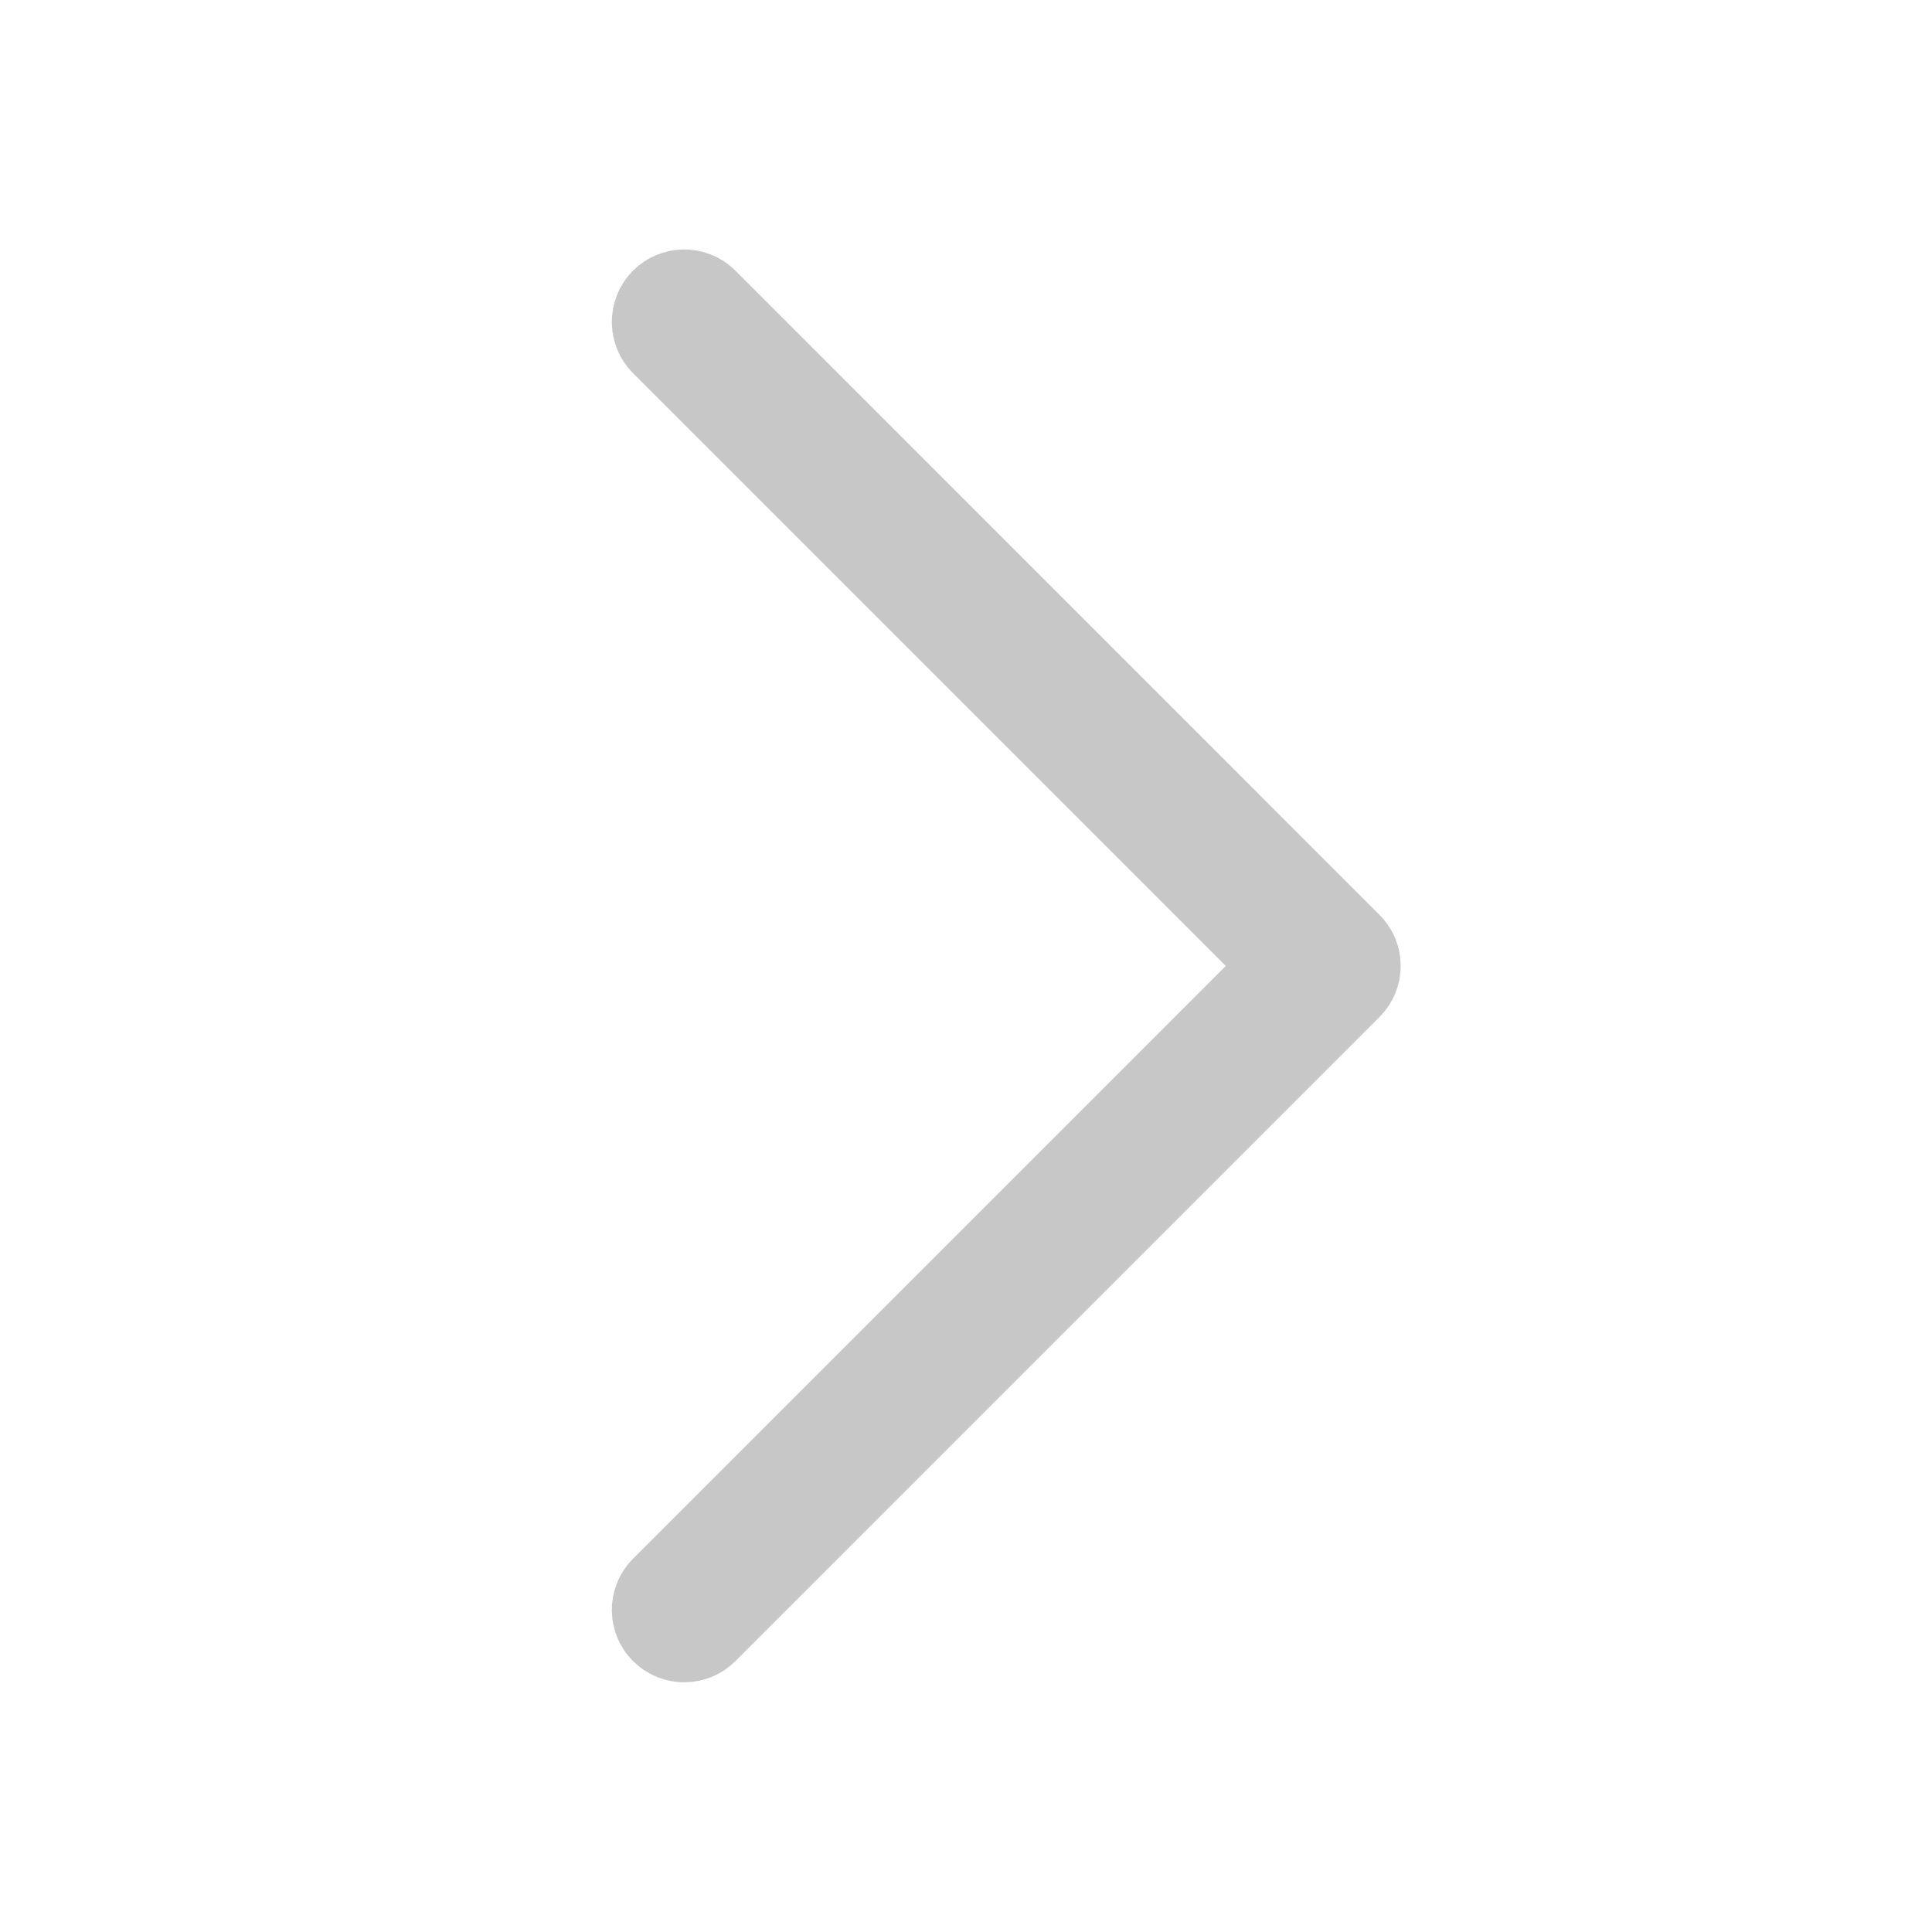
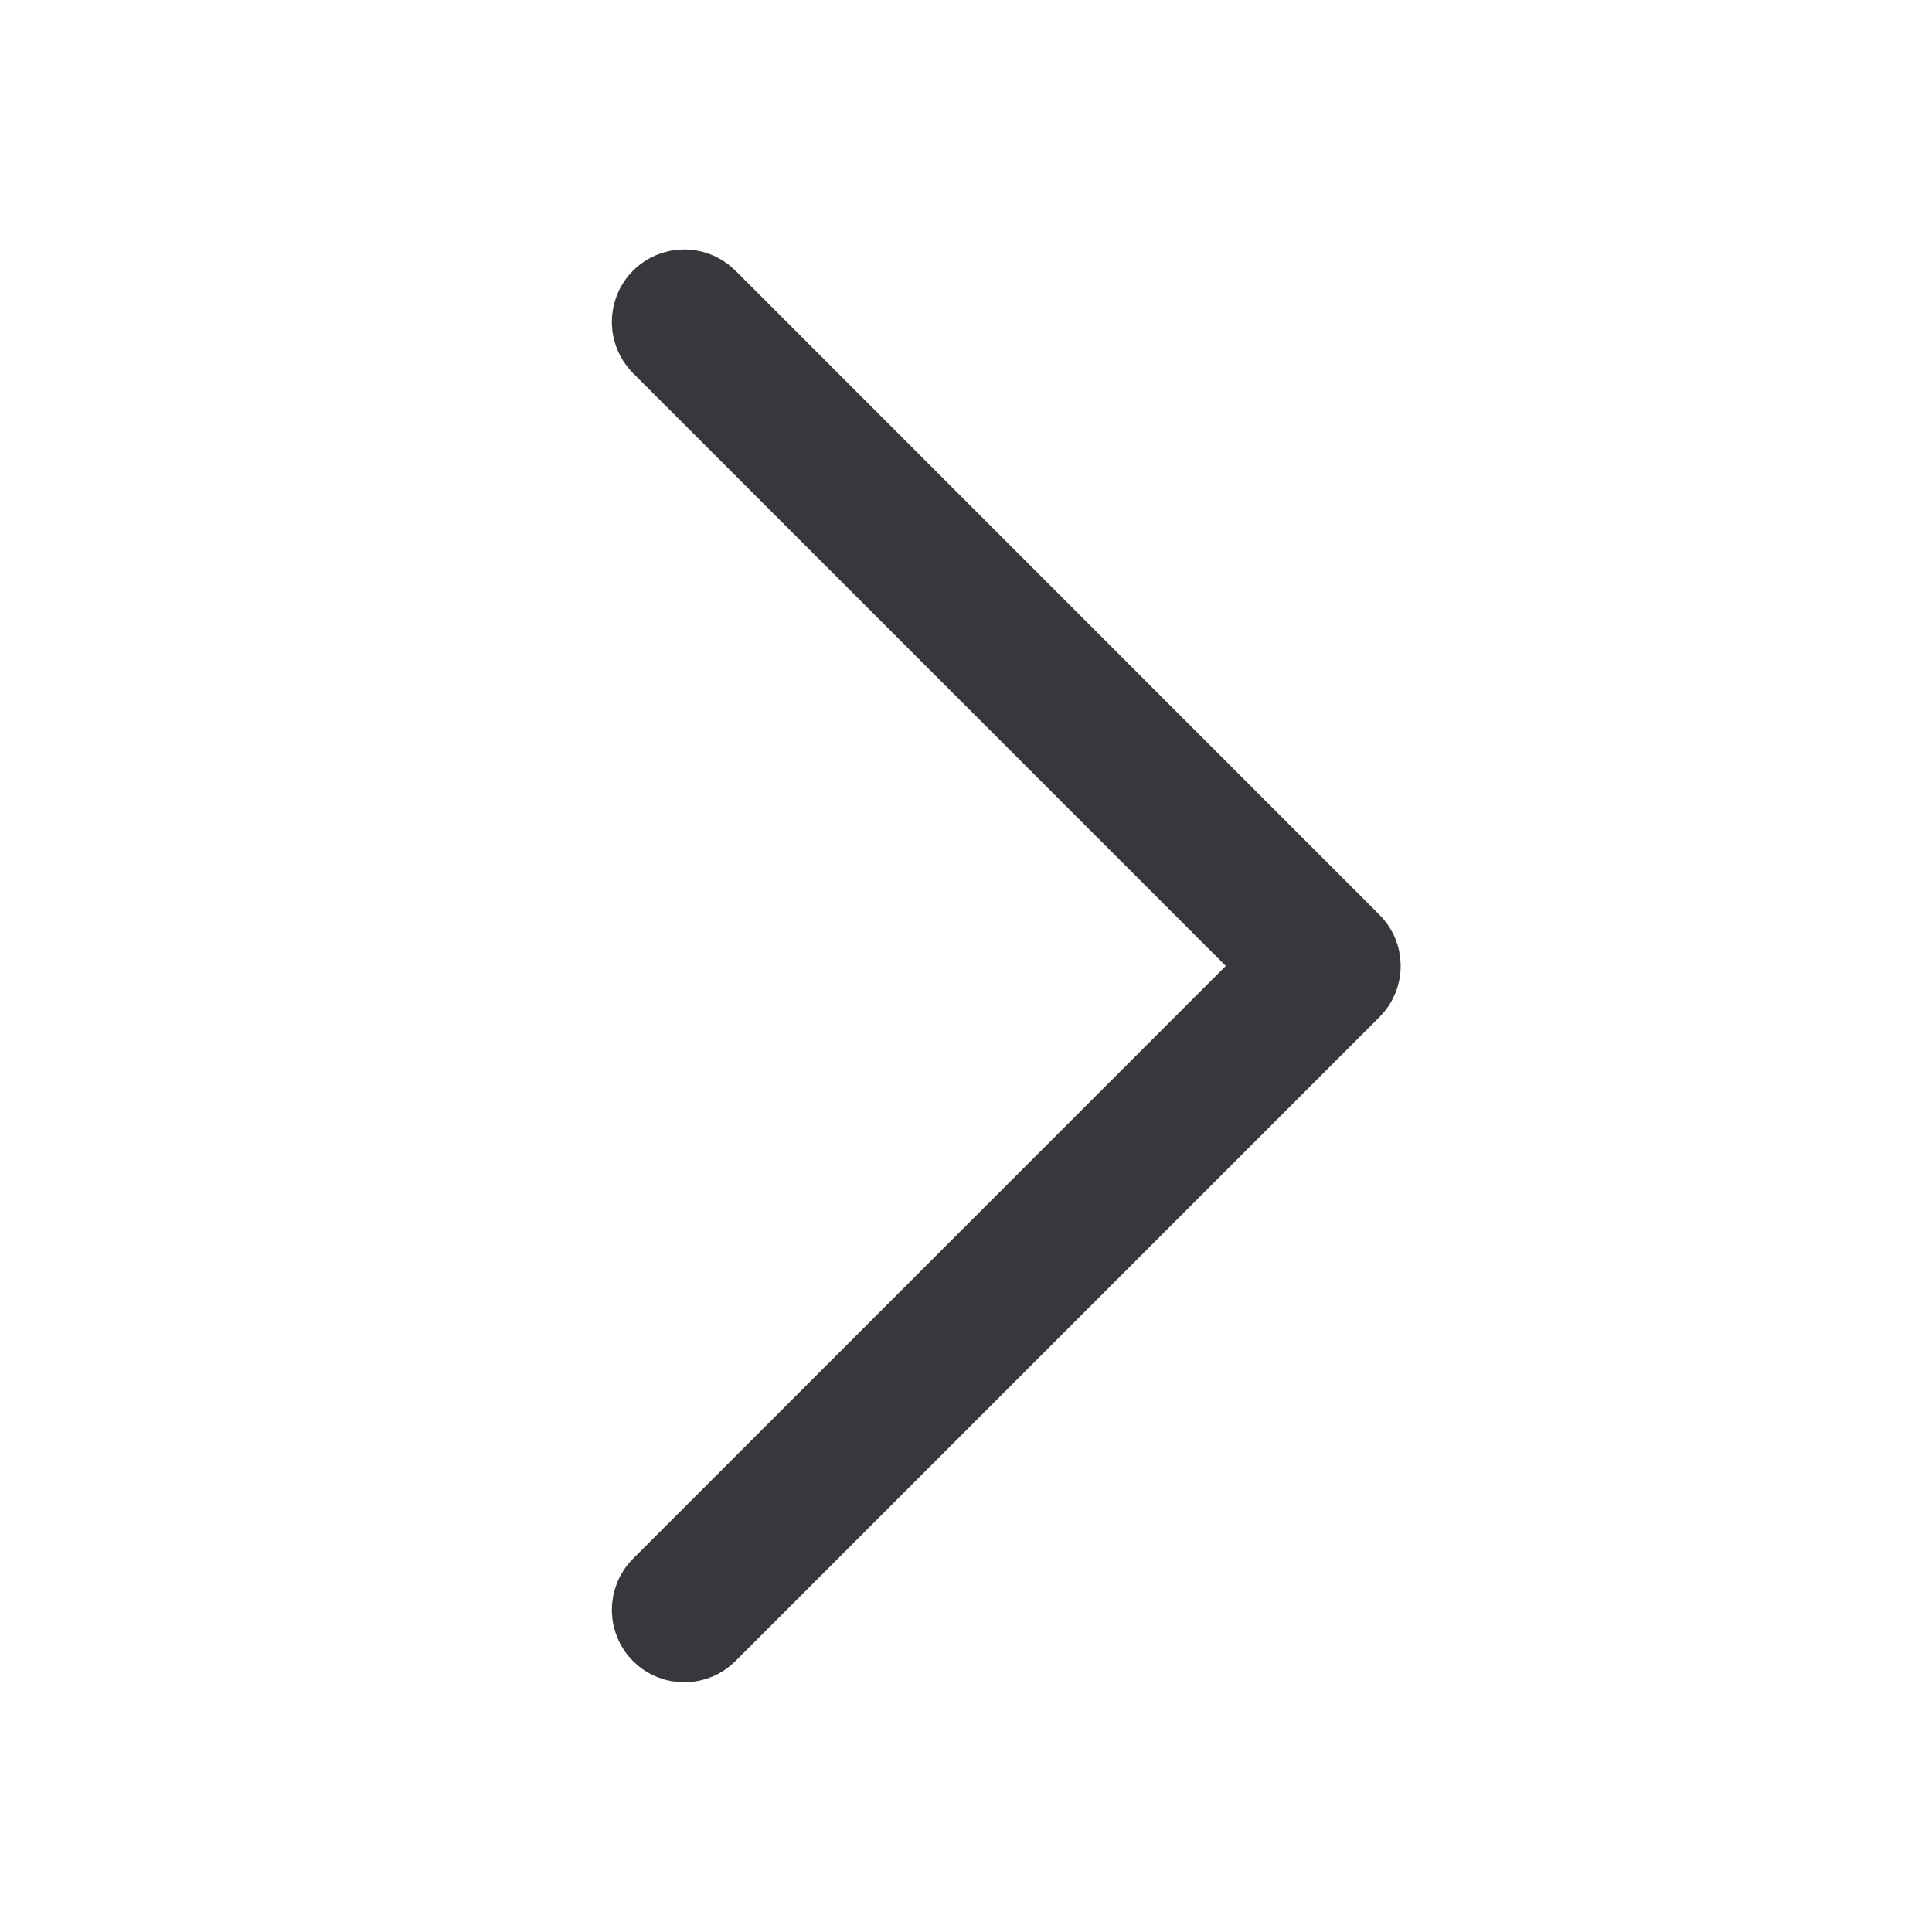
<svg xmlns="http://www.w3.org/2000/svg" width="16" height="16" viewBox="0 0 16 16" fill="none">
  <mask id="mask0_2368_39670" style="mask-type:alpha" maskUnits="userSpaceOnUse" x="0" y="0" width="16" height="16">
    <path d="M10.505 8.353L10.858 7.999L10.505 7.646L5.596 2.737C5.557 2.698 5.557 2.634 5.596 2.595C5.635 2.556 5.698 2.556 5.737 2.595L11.07 7.929C11.11 7.968 11.11 8.031 11.07 8.07L5.737 13.403C5.698 13.442 5.635 13.442 5.596 13.403C5.557 13.364 5.557 13.301 5.596 13.262L10.505 8.353Z" fill="#171719" stroke="#171719" />
  </mask>
  <g mask="url(#mask0_2368_39670)">
-     <rect width="16" height="16" fill="#37383C" fill-opacity="0.28" />
+     <rect width="16" height="16" fill="#37383C" fillOpacity="0.28" />
  </g>
</svg>
